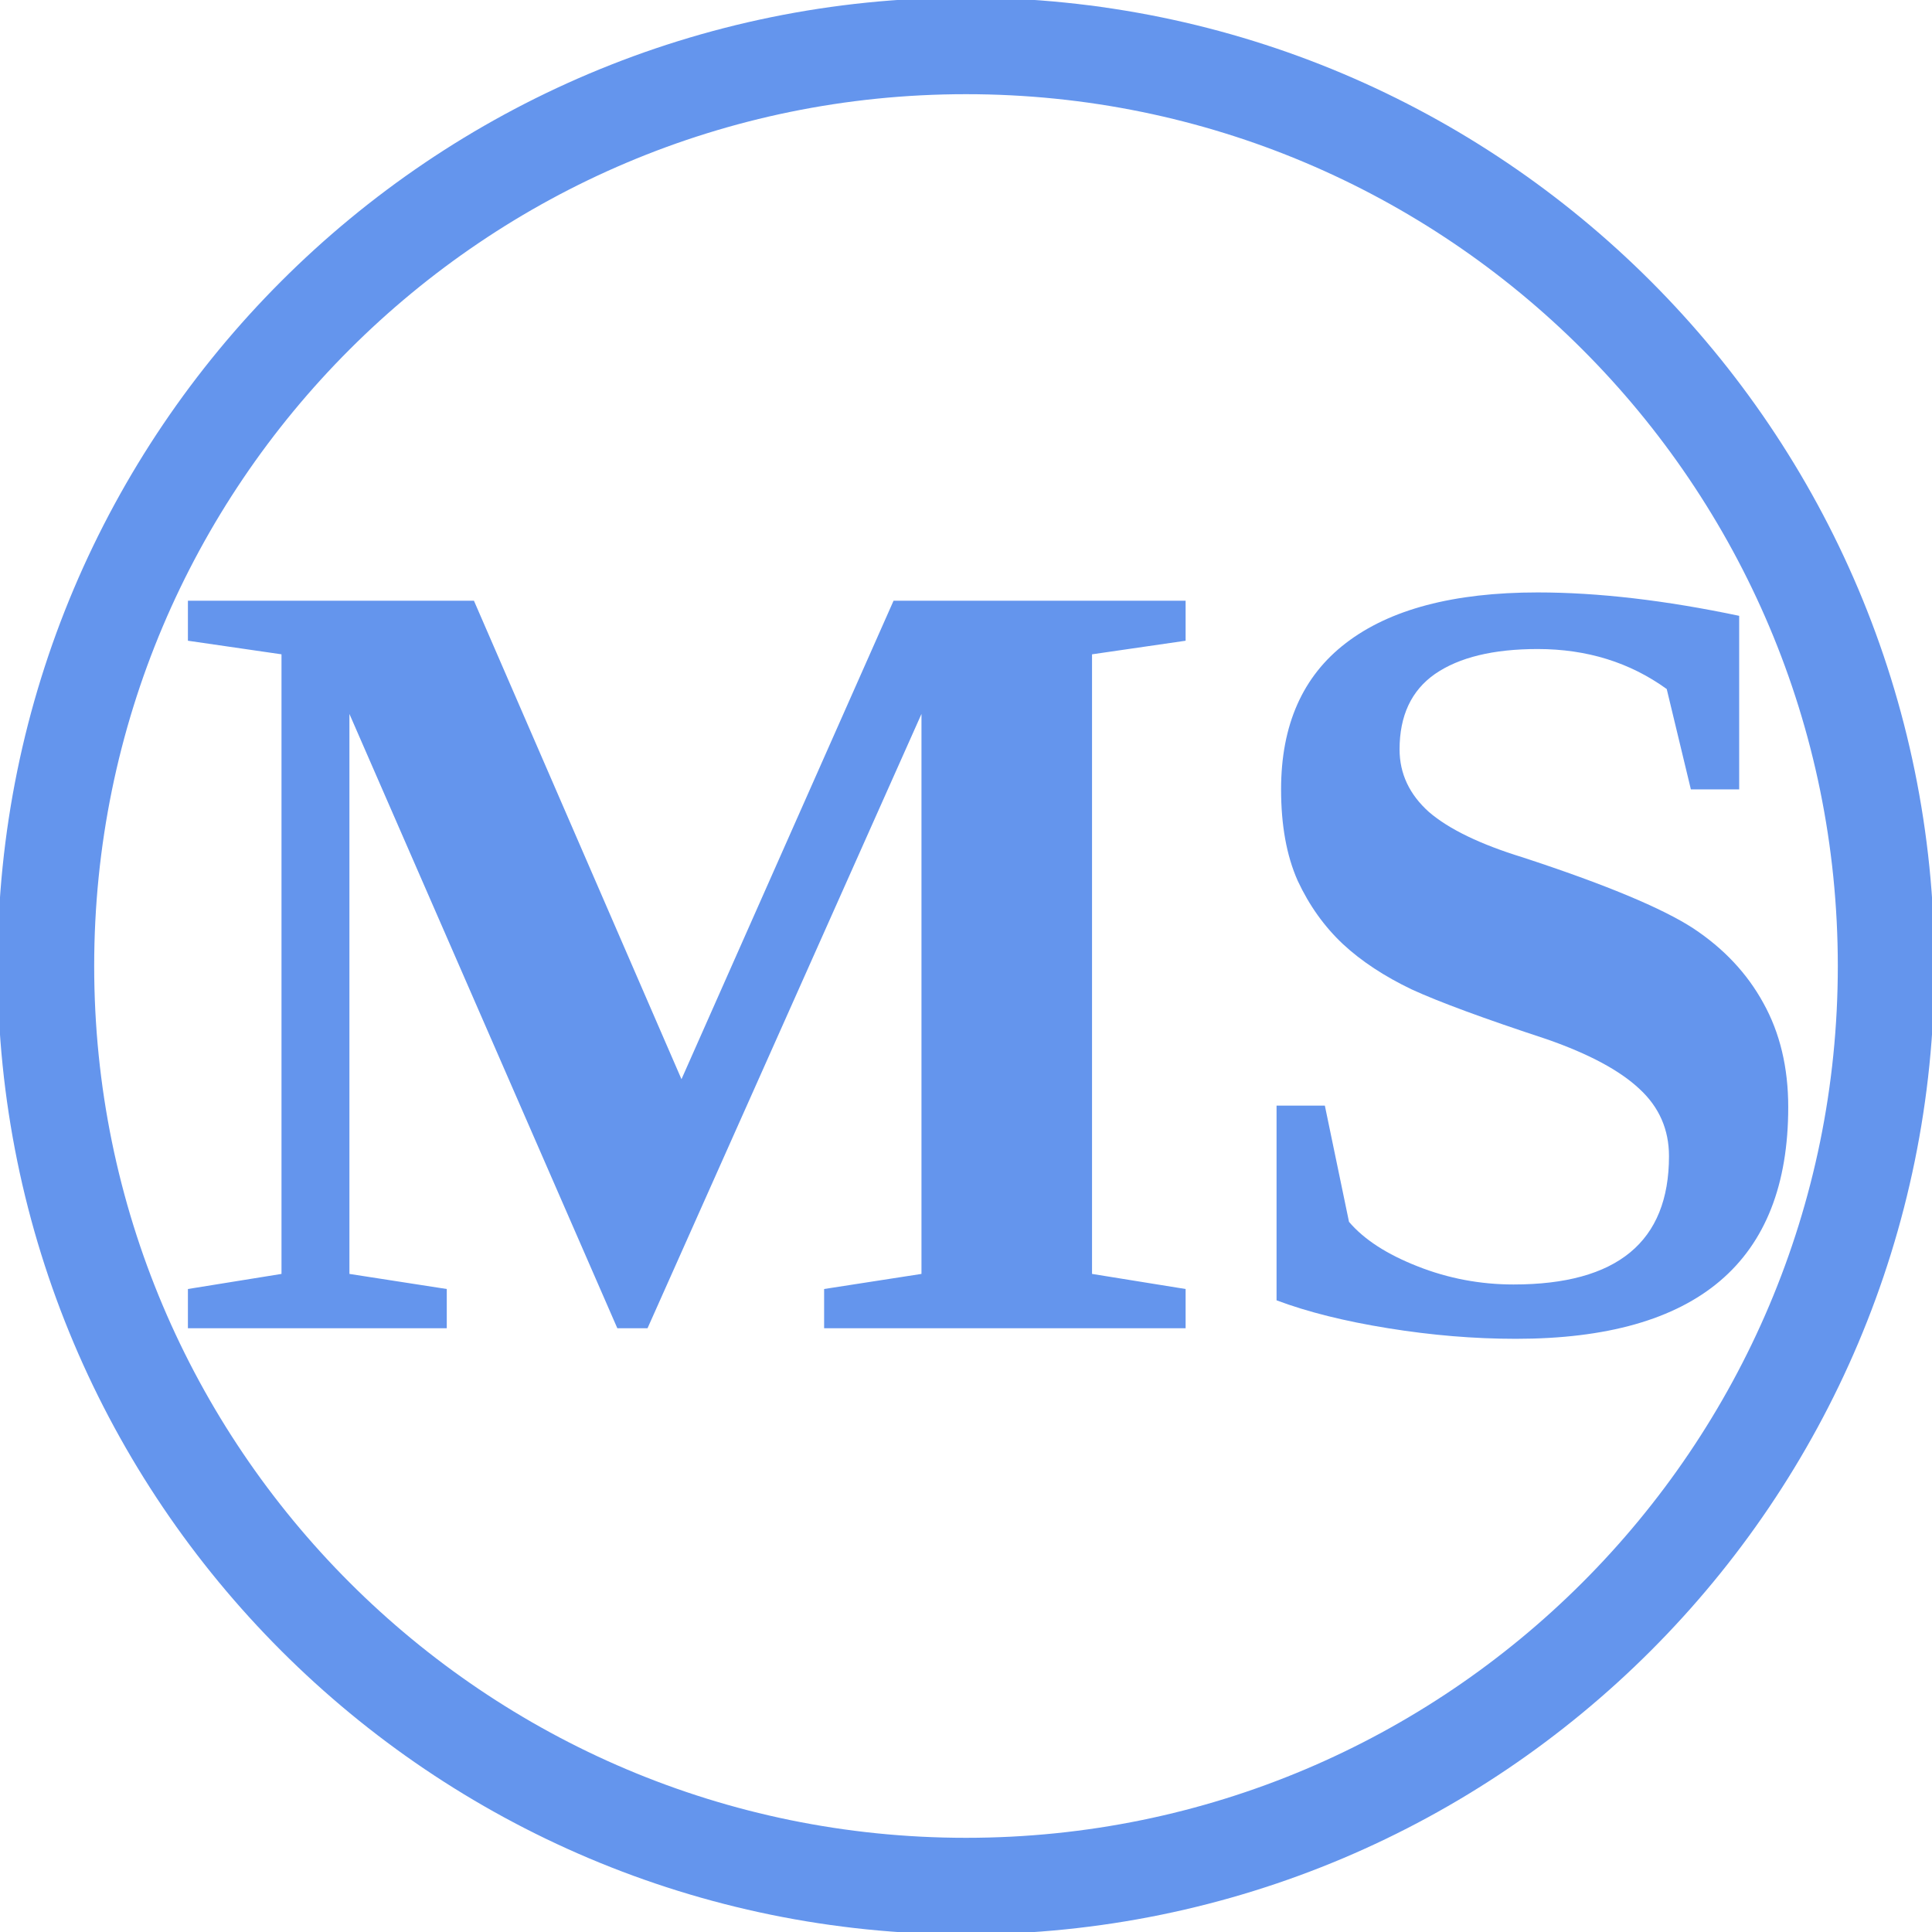
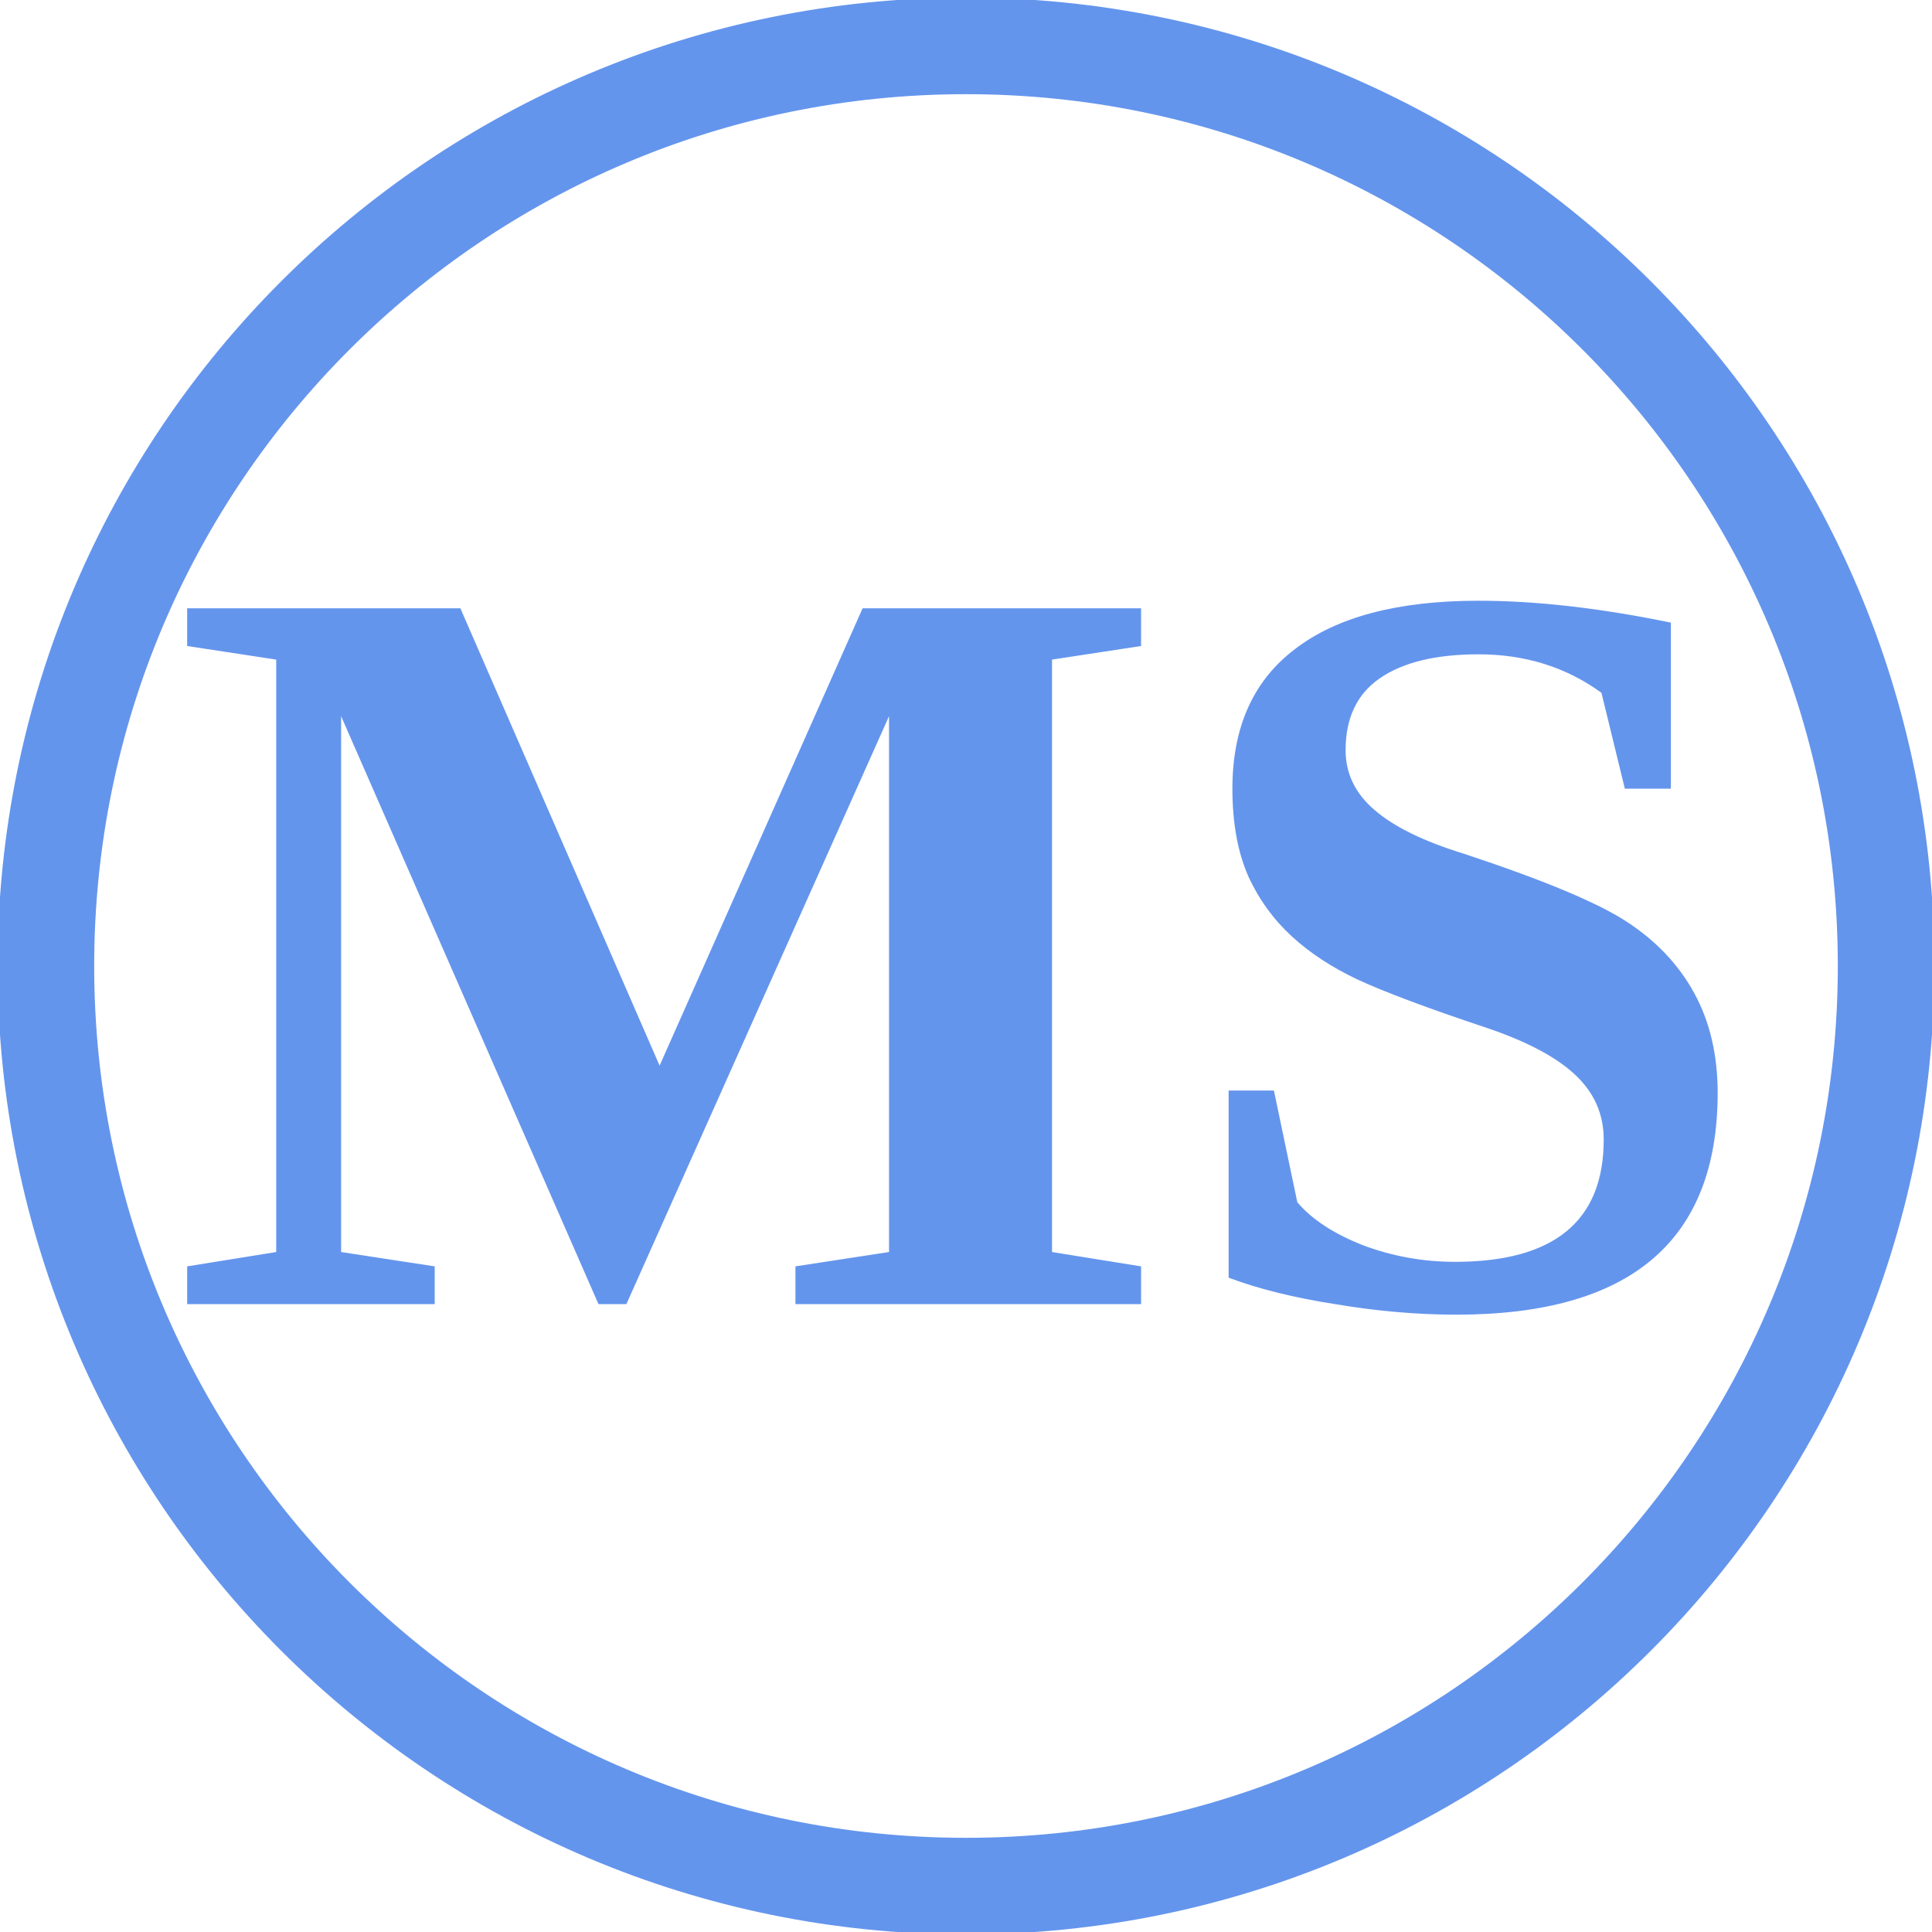
<svg xmlns="http://www.w3.org/2000/svg" width="40" height="40">
  <circle cx="20" cy="20" r="19.05" style="stroke:cornflowerblue;stroke-width:2;" fill="transparent" />
-   <text x="3.5" y="27.5" style="font-size: 23px; font-weight: bold; fill: cornflowerblue; white-space: pre;">MS</text>
+   <text x="3.5" y="27" style="font-size: 22px; font-weight: bold; fill: cornflowerblue; white-space: pre;">MS</text>
</svg>
